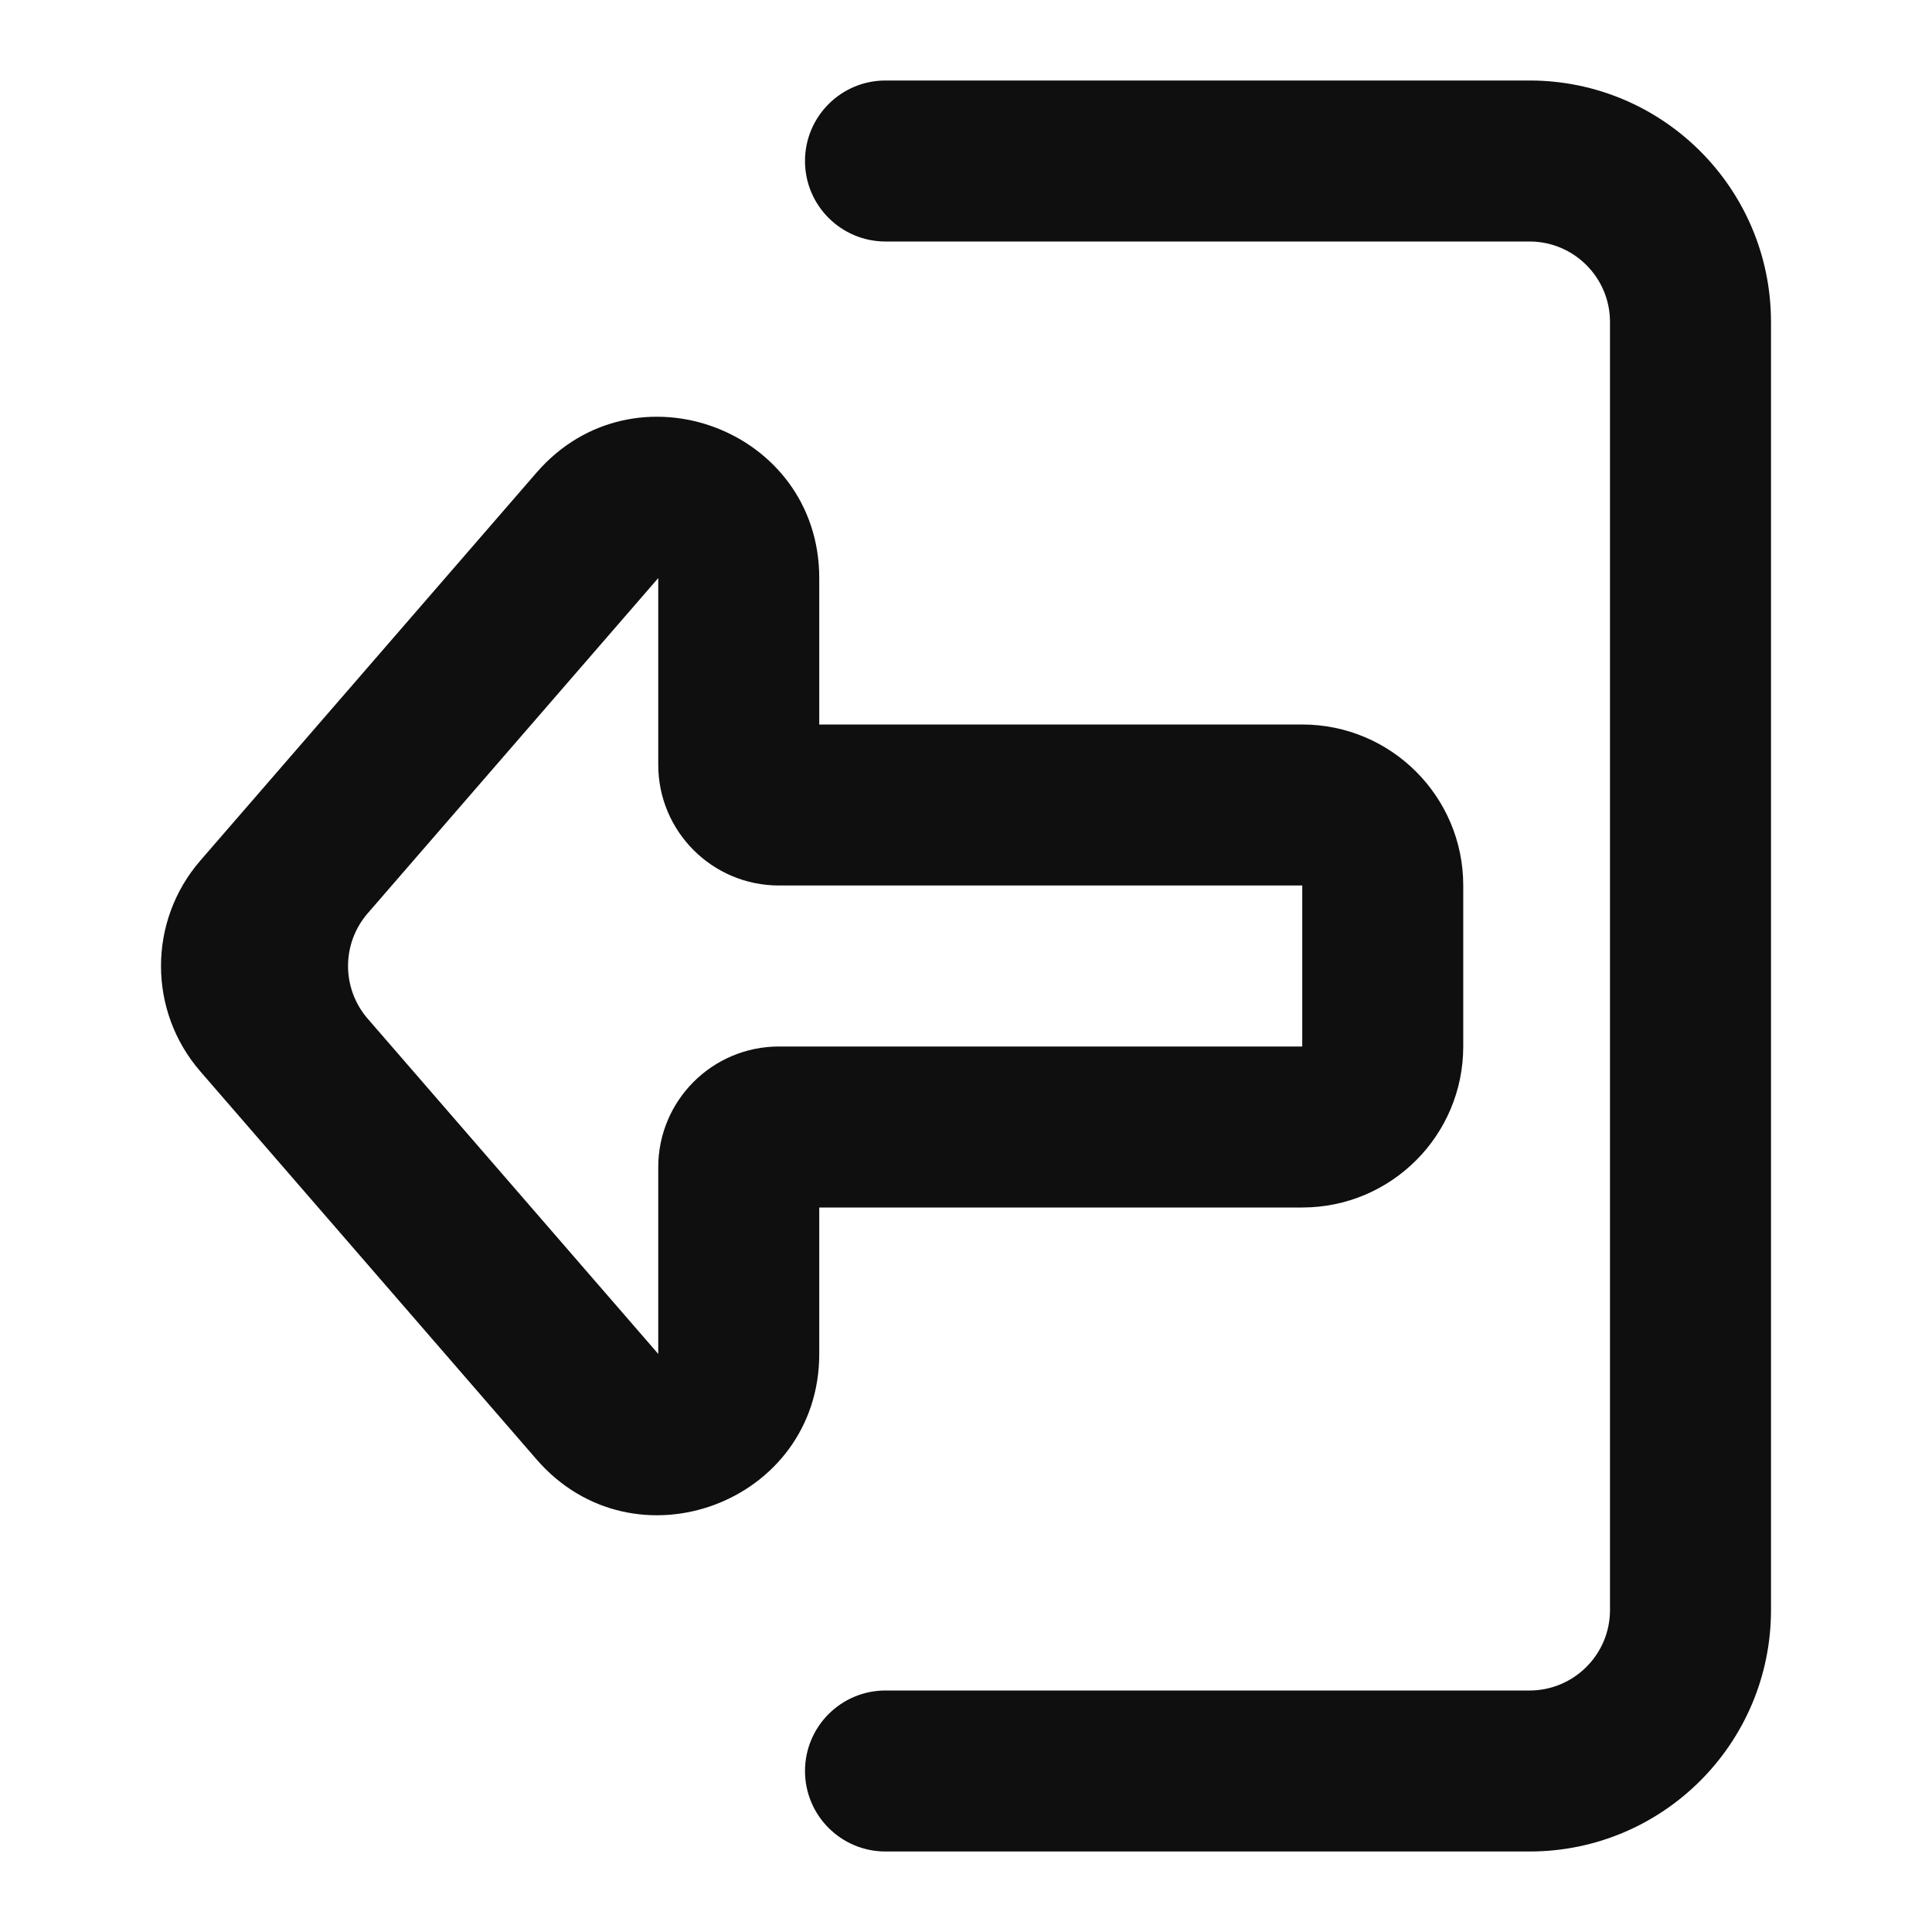
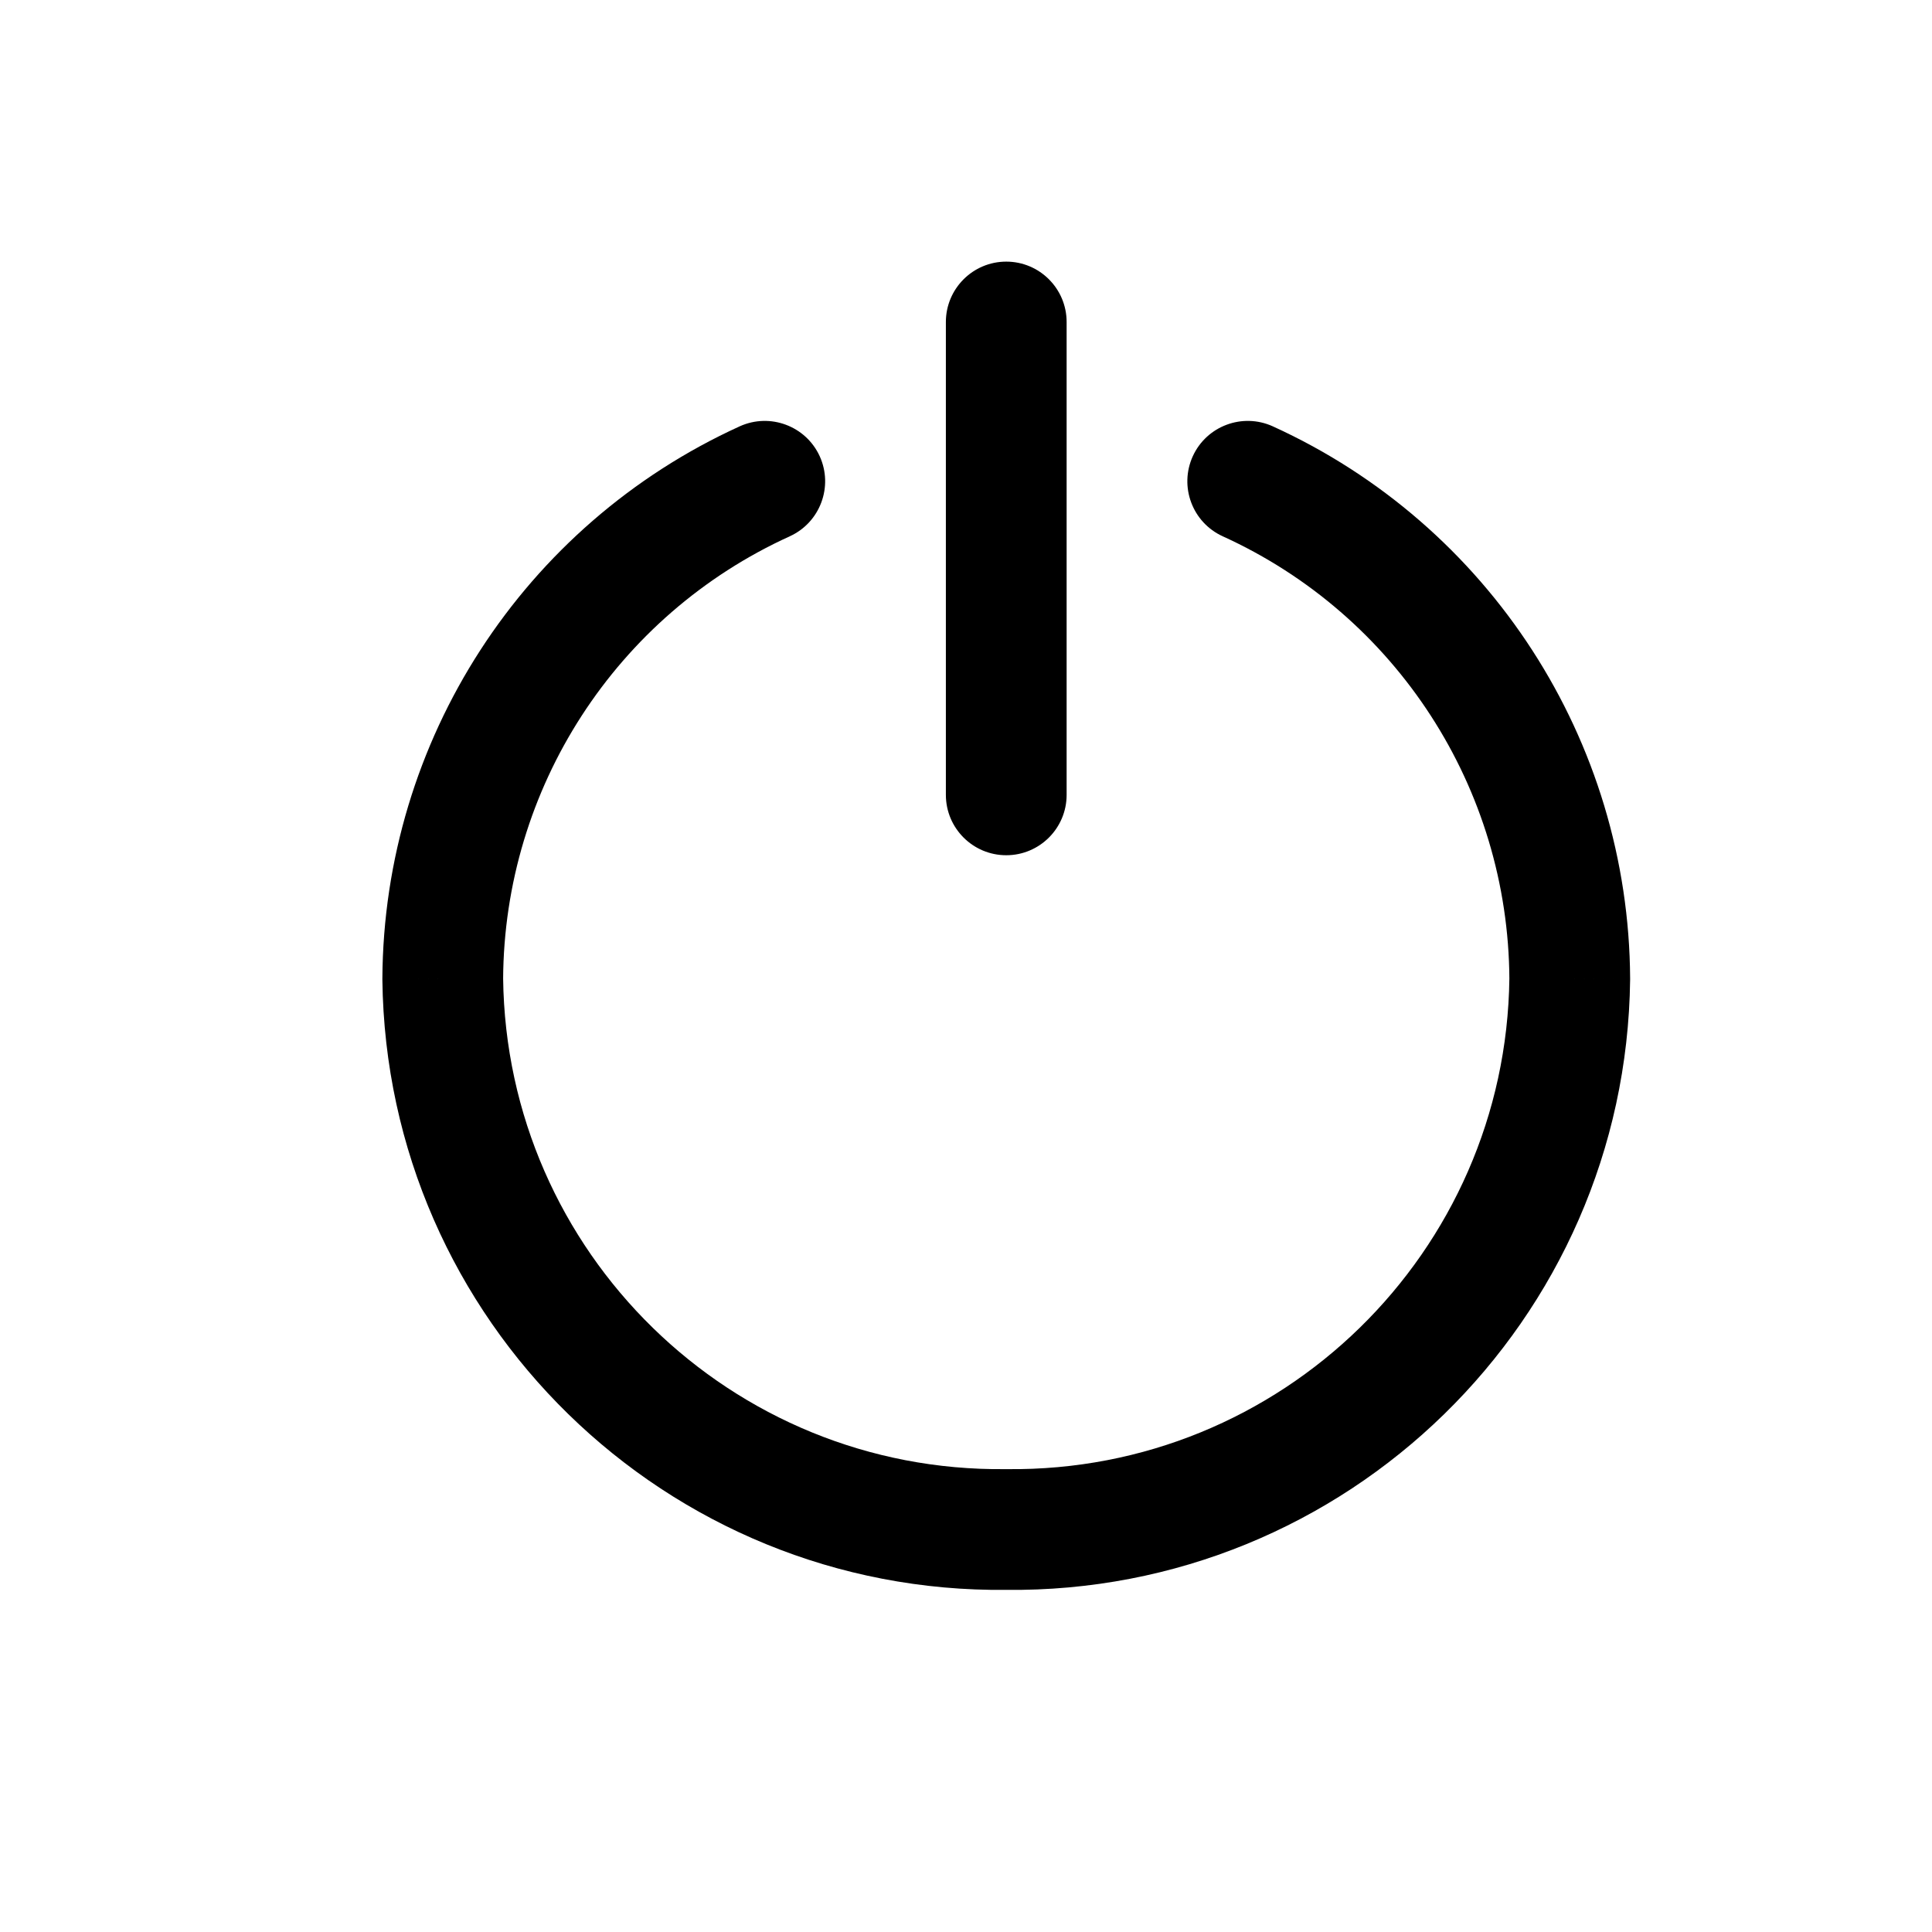
<svg xmlns="http://www.w3.org/2000/svg" width="24px" height="24px" viewBox="0 0 24 24" fill="none">
-   <path fill-rule="evenodd" clip-rule="evenodd" d="M19 23H11C10.448 23 10 22.552 10 22C10 21.448 10.448 21 11 21H19C19.552 21 20 20.552 20 20V4C20 3.448 19.552 3 19 3L11 3C10.448 3 10 2.552 10 2C10 1.448 10.448 1 11 1L19 1C20.657 1 22 2.343 22 4V20C22 21.657 20.657 23 19 23Z" fill="#0F0F0F" />
-   <path fill-rule="evenodd" clip-rule="evenodd" d="M2.489 13.31C1.837 12.558 1.837 11.442 2.489 10.69L6.665 5.871C7.878 4.472 10.177 5.329 10.177 7.181L10.177 9H16.177C17.281 9 18.177 9.895 18.177 11V13C18.177 14.105 17.281 15 16.177 15L10.177 15V16.819C10.177 18.671 7.878 19.528 6.665 18.129L2.489 13.31ZM4.568 11.345C4.242 11.721 4.242 12.279 4.568 12.655L8.177 16.819V14.5C8.177 13.672 8.848 13 9.677 13L16.177 13V11L9.677 11C8.848 11 8.177 10.328 8.177 9.5L8.177 7.181L4.568 11.345Z" fill="#0F0F0F" />
+   <path d="M11.75 9.874C11.75 10.288 12.086 10.624 12.5 10.624C12.914 10.624 13.25 10.288 13.25 9.874H11.75ZM13.25 4C13.25 3.586 12.914 3.25 12.5 3.25C12.086 3.25 11.75 3.586 11.75 4H13.25ZM9.811 6.662C10.188 6.49 10.354 6.045 10.183 5.668C10.011 5.291 9.566 5.125 9.189 5.296L9.811 6.662ZM5.5 12.16L4.75 12.156L4.75 12.169L5.5 12.16ZM12.5 19L12.509 18.25C12.503 18.25 12.497 18.25 12.491 18.25L12.5 19ZM19.5 12.16L20.25 12.169L20.25 12.156L19.5 12.16ZM15.811 5.296C15.434 5.125 14.989 5.291 14.817 5.668C14.646 6.045 14.812 6.49 15.189 6.662L15.811 5.296ZM13.25 9.874V4H11.75V9.874H13.25ZM9.189 5.296C6.498 6.522 4.766 9.2 4.75 12.156L6.25 12.164C6.262 9.792 7.652 7.644 9.811 6.662L9.189 5.296ZM4.75 12.169C4.799 16.405 8.273 19.799 12.509 19.75L12.491 18.25C9.084 18.289 6.29 15.559 6.25 12.151L4.75 12.169ZM12.491 19.75C16.727 19.799 20.201 16.405 20.25 12.169L18.75 12.151C18.71 15.559 15.916 18.289 12.509 18.25L12.491 19.75ZM20.25 12.156C20.235 9.2 18.502 6.522 15.811 5.296L15.189 6.662C17.348 7.644 18.738 9.792 18.75 12.164L20.25 12.156Z" fill="#000000" />
</svg>
